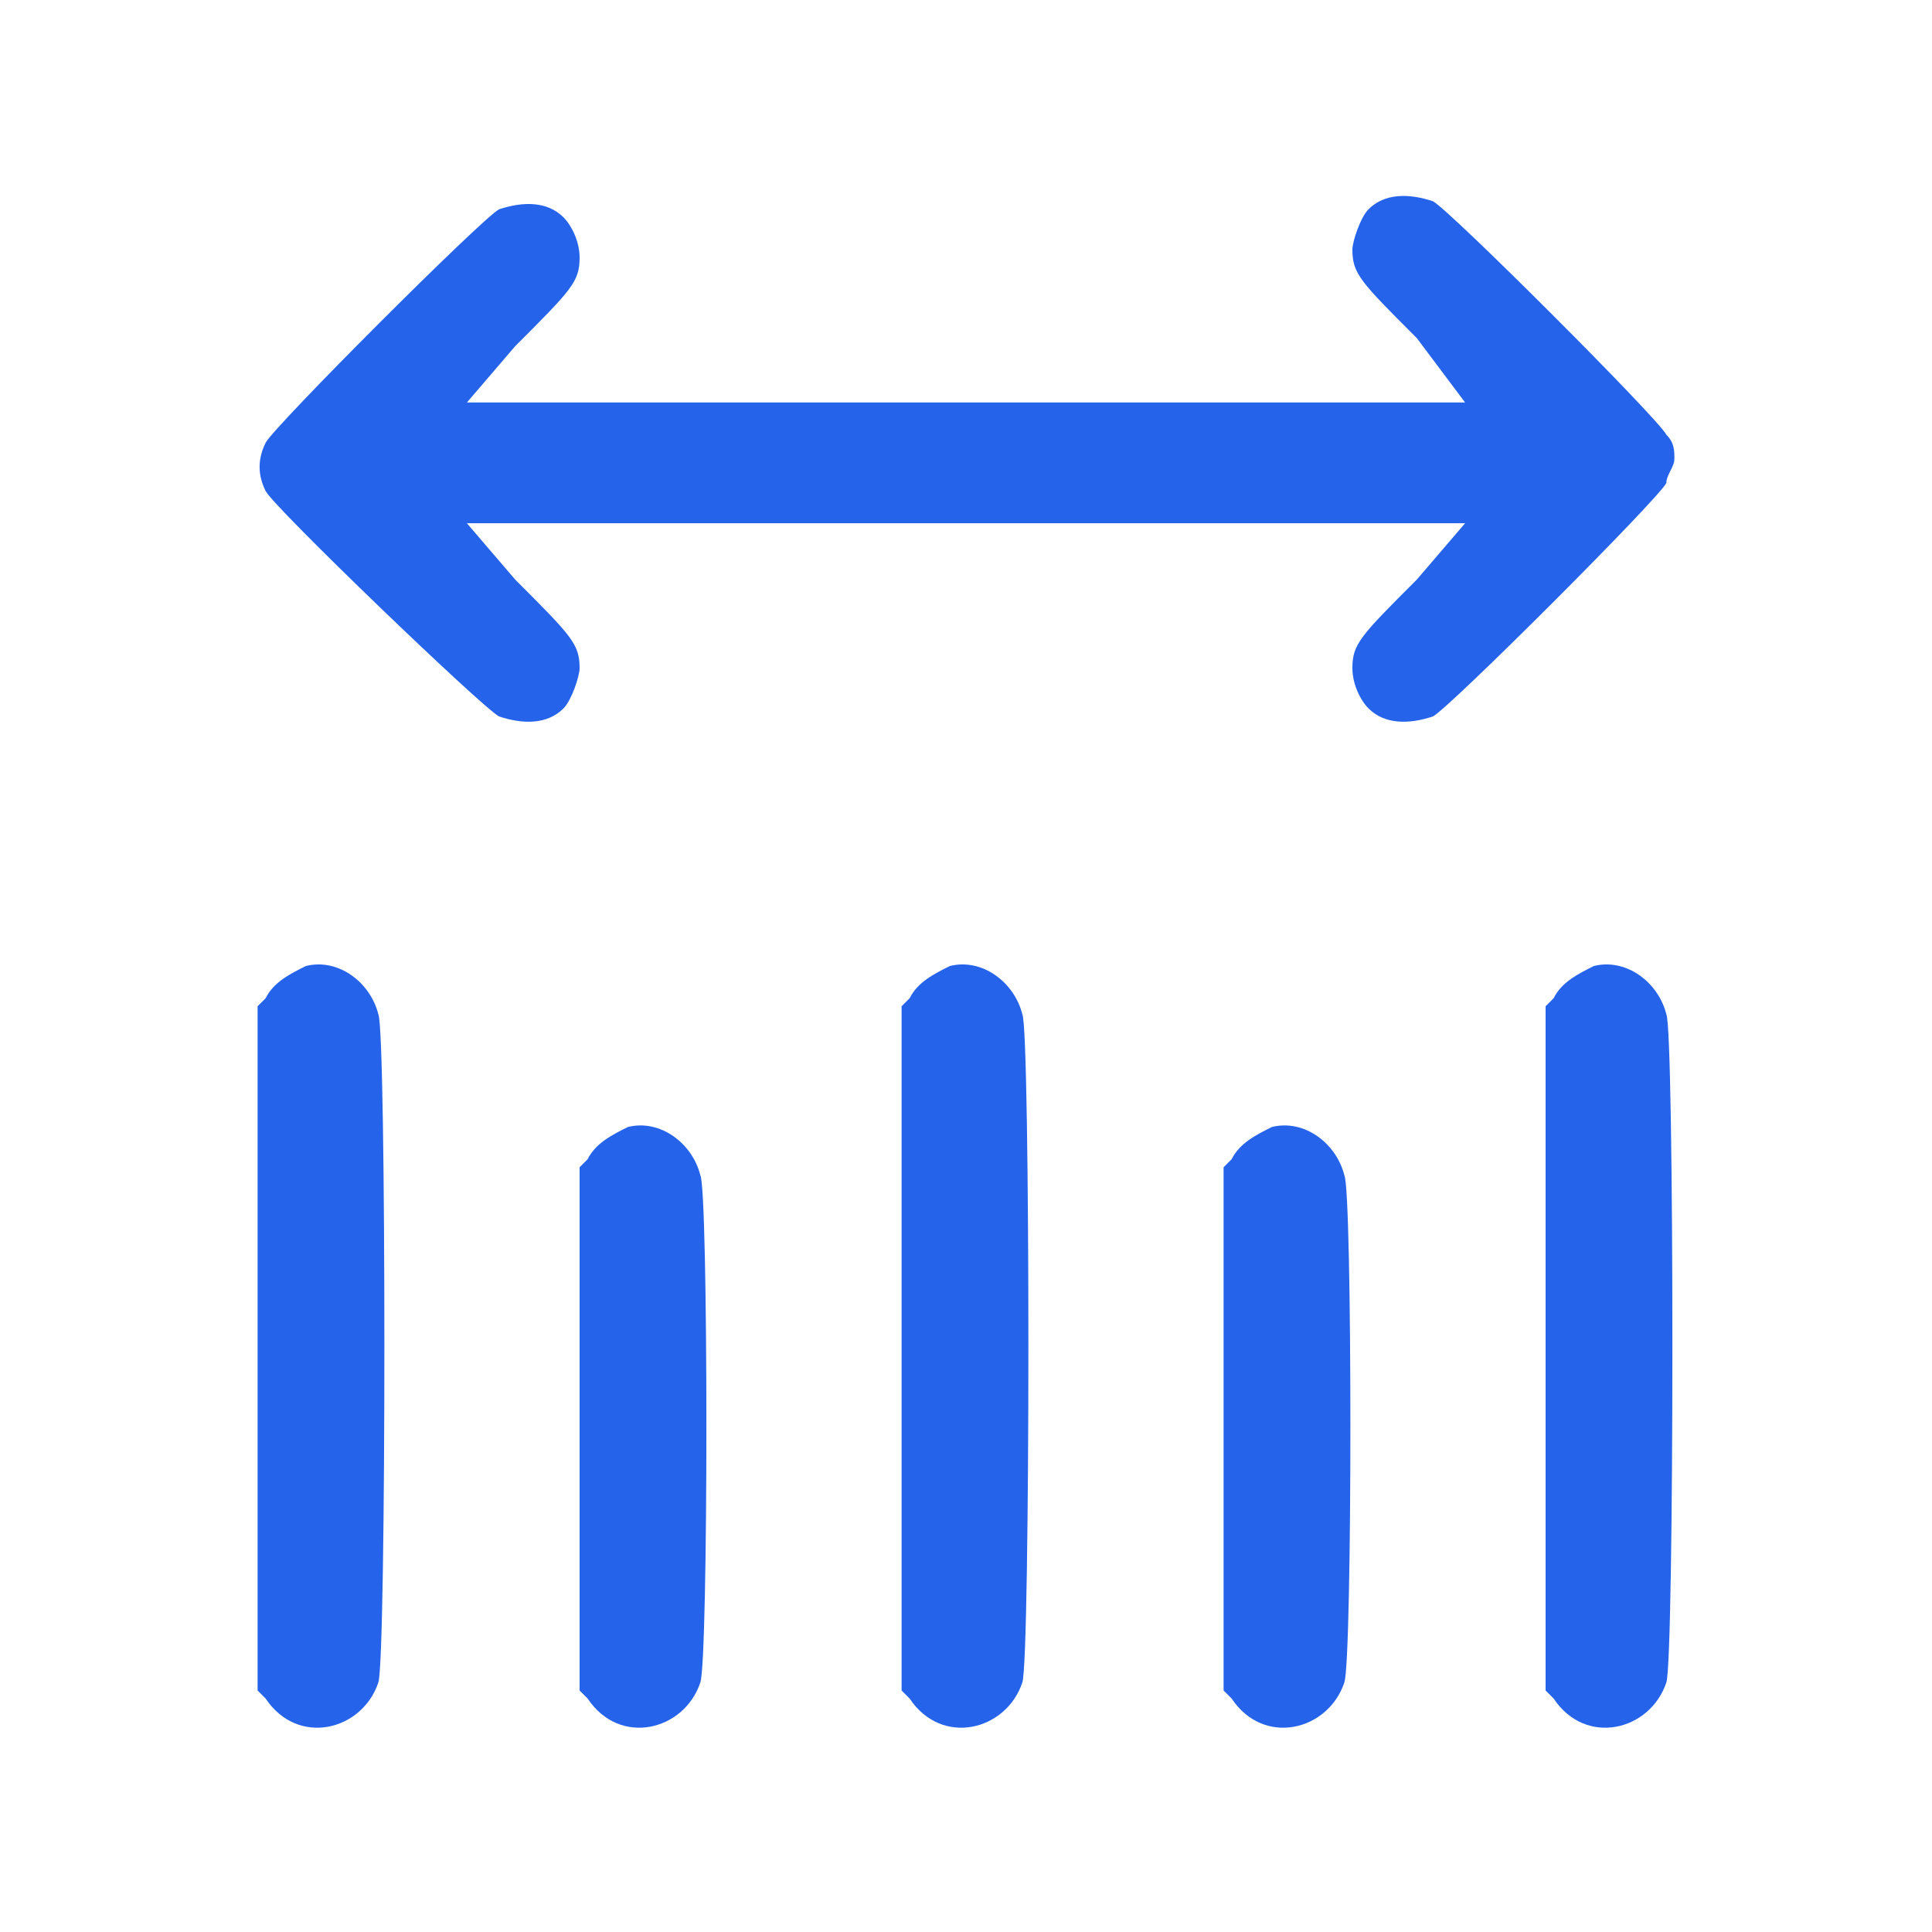
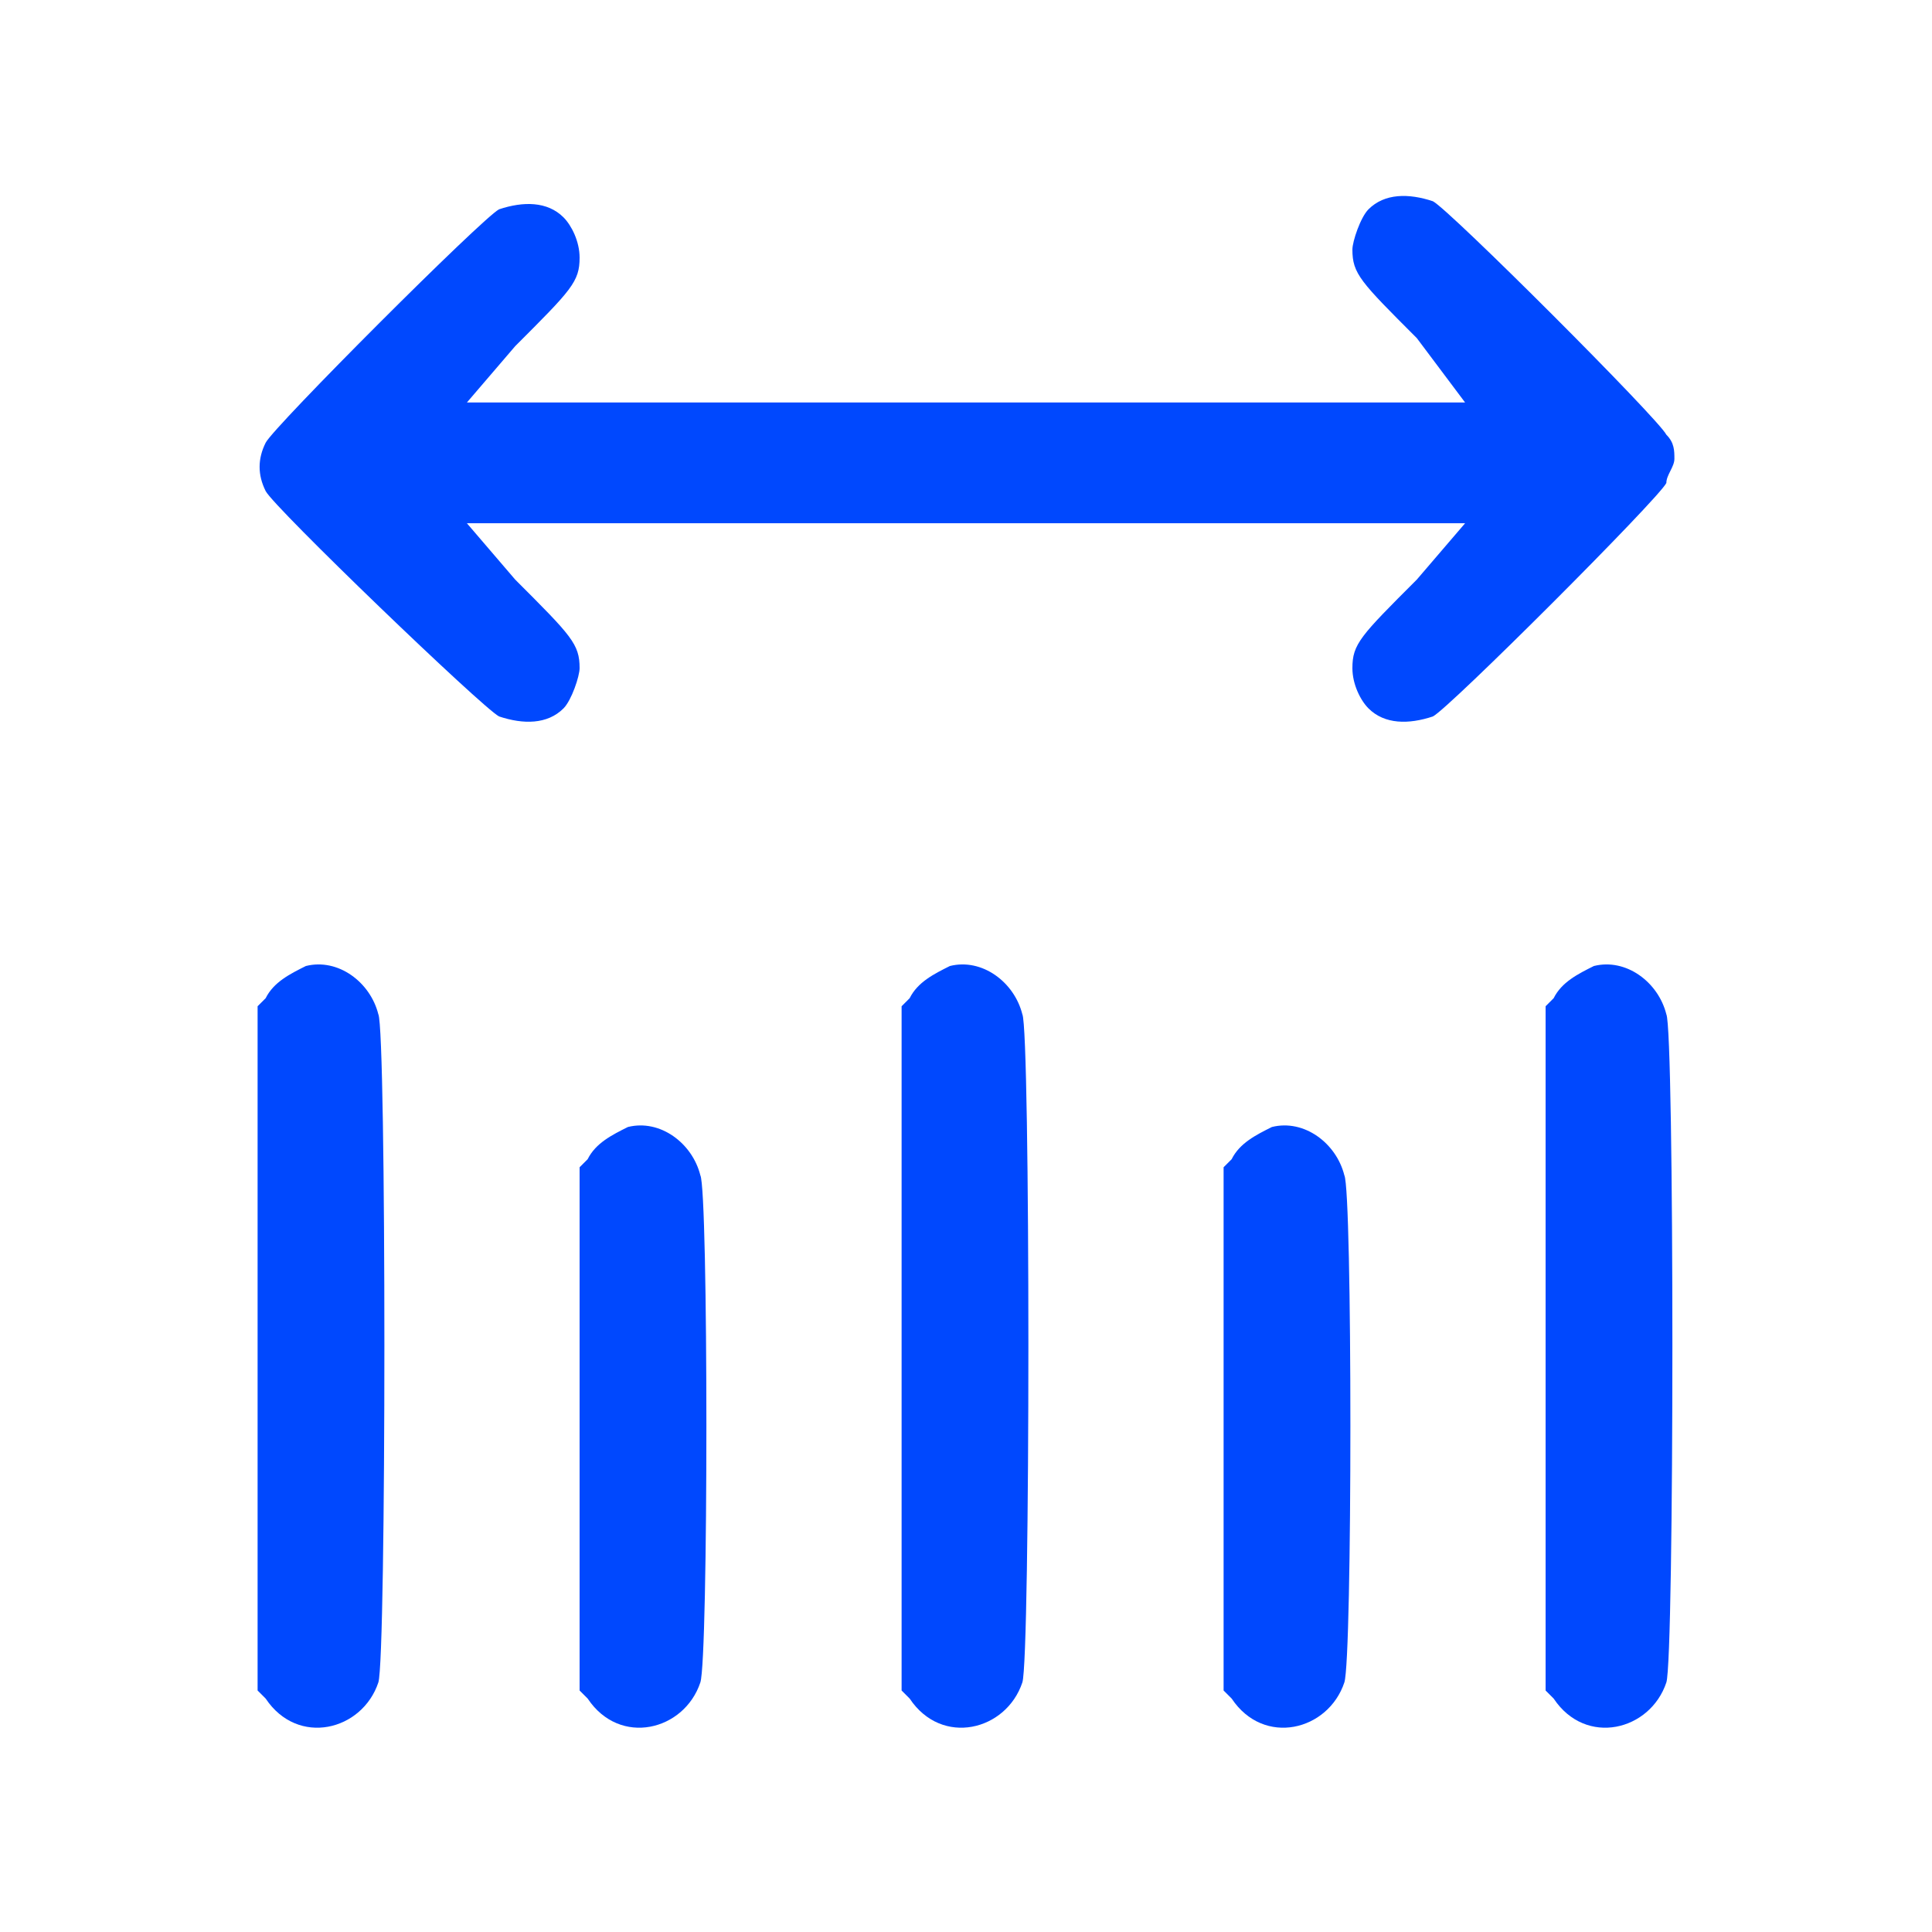
<svg xmlns="http://www.w3.org/2000/svg" version="1.1" id="Ebene_1" x="0px" y="0px" viewBox="0 0 24 24" style="enable-background:new 0 0 24 24;" xml:space="preserve">
  <style type="text/css">
- 	.st0{fill-rule:evenodd;clip-rule:evenodd;fill:#2563EB;}
+ 	.st0{fill-rule:evenodd;clip-rule:evenodd;fill:#0048FE;}
</style>
  <path class="st0" d="M6.2,2.6C6,2.7,3.4,5.3,3.3,5.5c-0.1,0.2-0.1,0.4,0,0.6C3.4,6.3,6,8.8,6.2,8.9C6.5,9,6.8,9,7,8.8  c0.1-0.1,0.2-0.4,0.2-0.5c0-0.3-0.1-0.4-0.8-1.1L5.8,6.5h12.4l-0.6,0.7c-0.7,0.7-0.8,0.8-0.8,1.1c0,0.2,0.1,0.4,0.2,0.5  C17.2,9,17.5,9,17.8,8.9c0.2-0.1,2.8-2.7,2.9-2.9c0-0.1,0.1-0.2,0.1-0.3c0-0.1,0-0.2-0.1-0.3c-0.1-0.2-2.7-2.8-2.9-2.9  c-0.3-0.1-0.6-0.1-0.8,0.1c-0.1,0.1-0.2,0.4-0.2,0.5c0,0.3,0.1,0.4,0.8,1.1L18.2,5H5.8l0.6-0.7c0.7-0.7,0.8-0.8,0.8-1.1  c0-0.2-0.1-0.4-0.2-0.5C6.8,2.5,6.5,2.5,6.2,2.6 M3.8,12c-0.2,0.1-0.4,0.2-0.5,0.4l-0.1,0.1V21l0.1,0.1c0.4,0.6,1.2,0.4,1.4-0.2  c0.1-0.3,0.1-8.1,0-8.3C4.6,12.2,4.2,11.9,3.8,12C3.8,12,3.8,12,3.8,12 M11.8,12c-0.2,0.1-0.4,0.2-0.5,0.4l-0.1,0.1V21l0.1,0.1  c0.4,0.6,1.2,0.4,1.4-0.2c0.1-0.3,0.1-8.1,0-8.3C12.6,12.2,12.2,11.9,11.8,12C11.8,12,11.8,12,11.8,12 M19.8,12  c-0.2,0.1-0.4,0.2-0.5,0.4l-0.1,0.1V21l0.1,0.1c0.4,0.6,1.2,0.4,1.4-0.2c0.1-0.3,0.1-8.1,0-8.3C20.6,12.2,20.2,11.9,19.8,12  C19.8,12,19.8,12,19.8,12 M7.8,14c-0.2,0.1-0.4,0.2-0.5,0.4l-0.1,0.1V21l0.1,0.1c0.4,0.6,1.2,0.4,1.4-0.2c0.1-0.3,0.1-6.1,0-6.3  C8.6,14.2,8.2,13.9,7.8,14C7.8,14,7.8,14,7.8,14 M15.8,14c-0.2,0.1-0.4,0.2-0.5,0.4l-0.1,0.1V21l0.1,0.1c0.4,0.6,1.2,0.4,1.4-0.2  c0.1-0.3,0.1-6.1,0-6.3C16.6,14.2,16.2,13.9,15.8,14C15.8,14,15.8,14,15.8,14" />
</svg>
